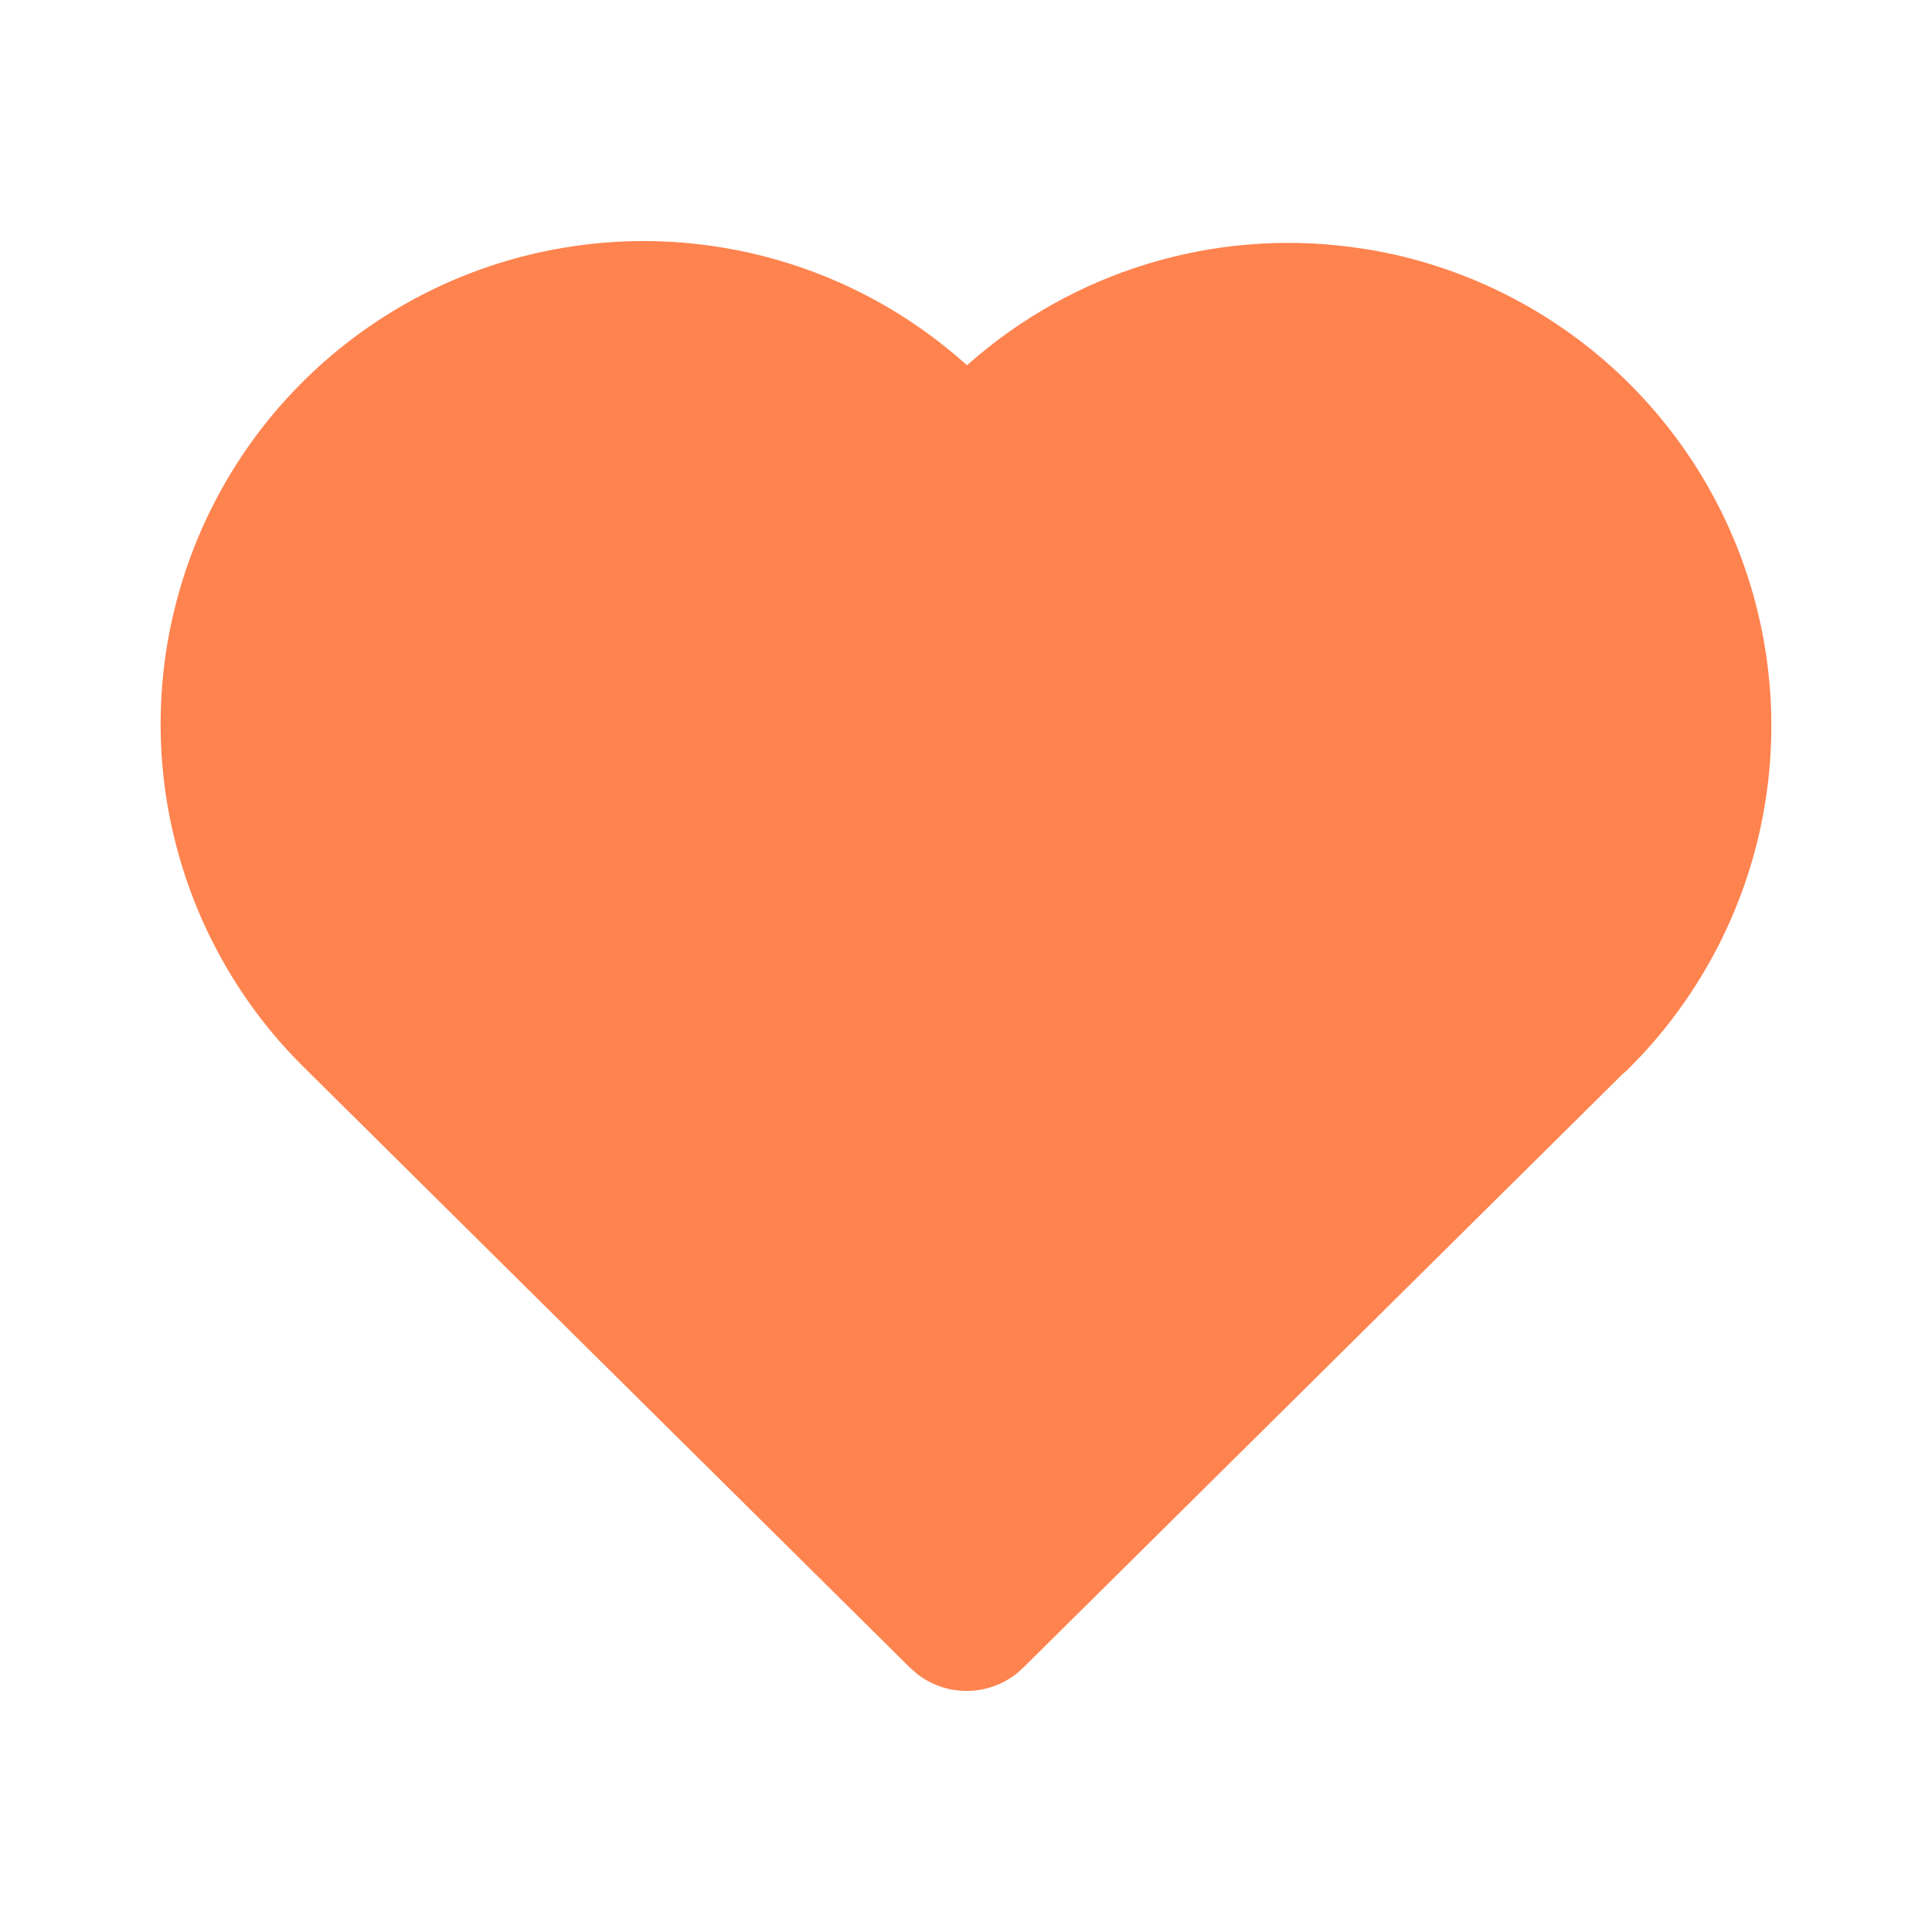
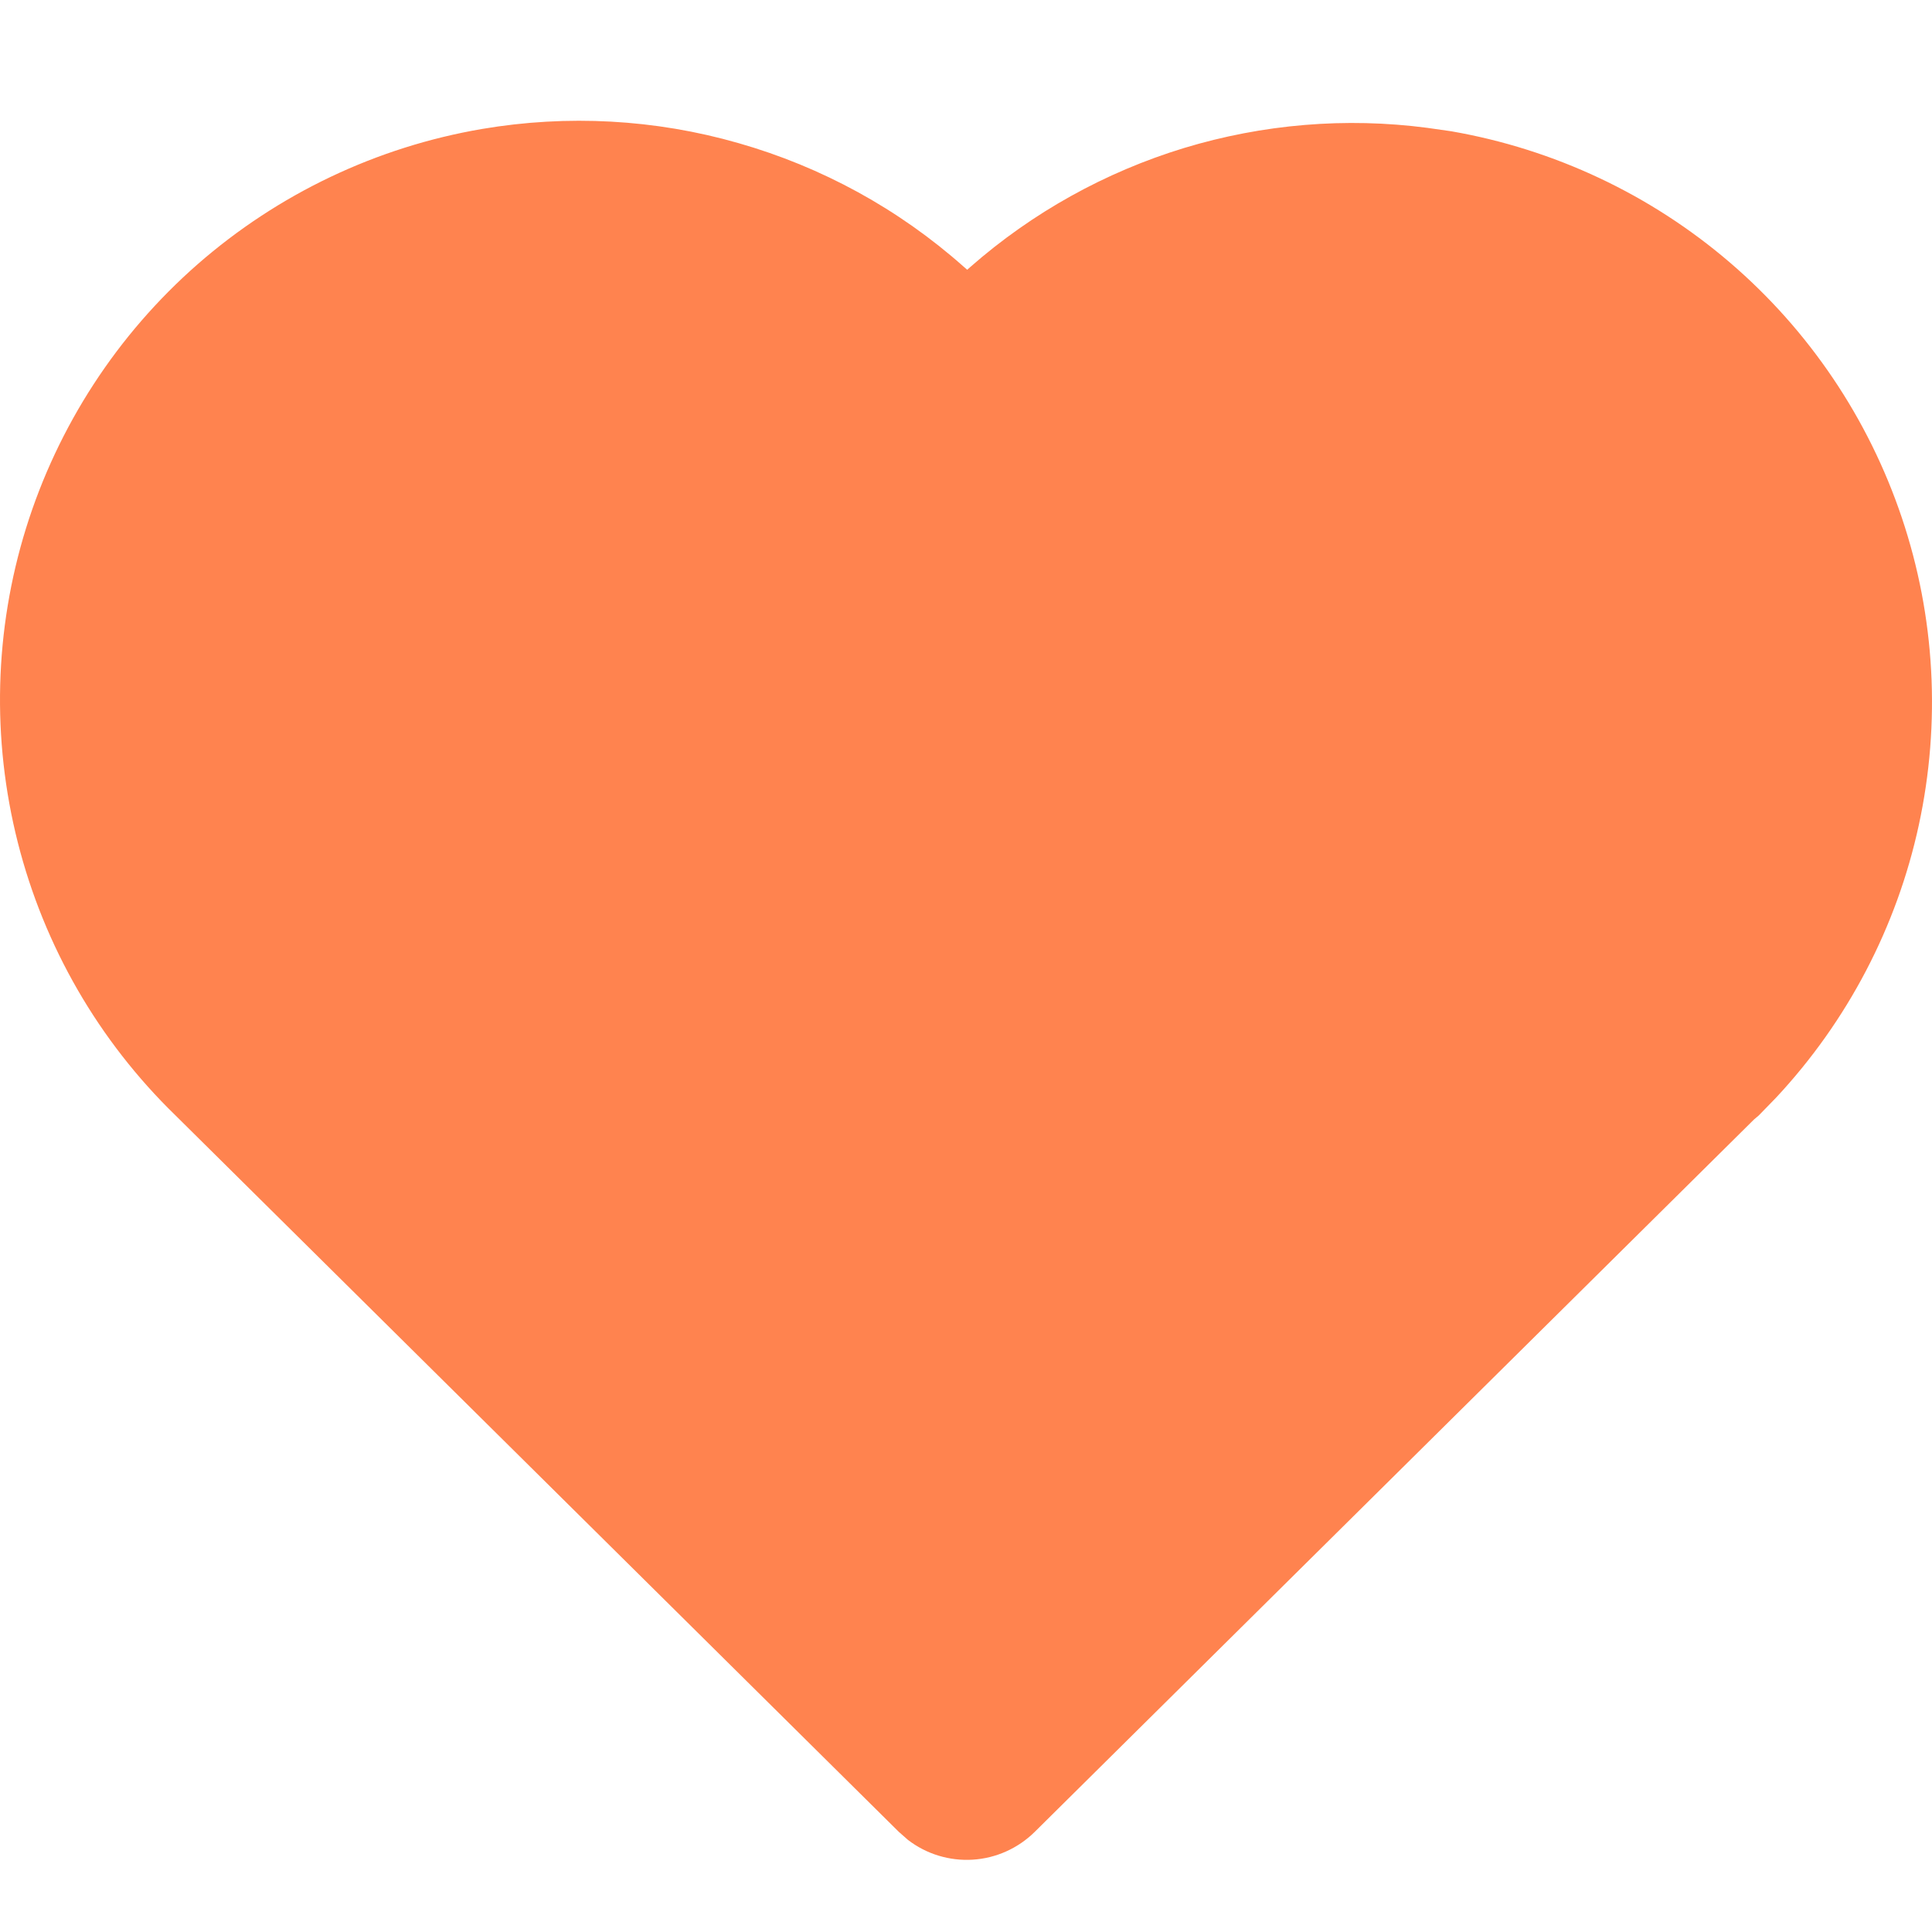
- <svg xmlns="http://www.w3.org/2000/svg" width="28" height="28" viewBox="0 0 28 28" fill="none">
-   <path d="M8.152 3.593C9.184 3.417 10.243 3.475 11.251 3.763C12.258 4.05 13.187 4.56 13.971 5.255L14.014 5.294L14.054 5.259C14.802 4.602 15.682 4.113 16.634 3.823C17.586 3.533 18.589 3.45 19.576 3.579L19.863 3.621C21.107 3.836 22.27 4.383 23.228 5.204C24.186 6.026 24.905 7.092 25.307 8.288C25.709 9.485 25.78 10.768 25.513 12.002C25.245 13.236 24.649 14.374 23.788 15.297L23.578 15.513L23.522 15.56L14.83 24.169C14.629 24.368 14.364 24.487 14.082 24.504C13.8 24.522 13.522 24.437 13.298 24.265L13.188 24.169L4.447 15.51C3.52 14.609 2.862 13.469 2.544 12.217C2.225 10.965 2.26 9.649 2.644 8.415C3.027 7.181 3.745 6.077 4.717 5.226C5.689 4.375 6.878 3.81 8.152 3.593Z" fill="#FF834F" />
+ <svg xmlns="http://www.w3.org/2000/svg" width="16" height="16" viewBox="0 0 16 16" fill="none">
+   <path d="M3.992 1.068C4.699 0.948 5.425 0.987 6.115 1.185C6.806 1.382 7.443 1.731 7.98 2.208L8.01 2.234L8.037 2.21C8.55 1.76 9.153 1.425 9.805 1.226C10.458 1.028 11.145 0.97 11.822 1.059L12.018 1.087C12.871 1.235 13.668 1.61 14.325 2.173C14.982 2.736 15.474 3.466 15.75 4.287C16.026 5.107 16.074 5.986 15.891 6.832C15.708 7.678 15.299 8.458 14.709 9.09L14.565 9.238L14.526 9.271L8.569 15.171C8.431 15.307 8.249 15.389 8.056 15.401C7.863 15.413 7.672 15.355 7.519 15.237L7.444 15.171L1.452 9.236C0.817 8.619 0.366 7.838 0.148 6.979C-0.07 6.121 -0.047 5.219 0.216 4.373C0.479 3.528 0.971 2.771 1.637 2.188C2.304 1.605 3.119 1.217 3.992 1.068Z" fill="#FF834F" />
</svg>
